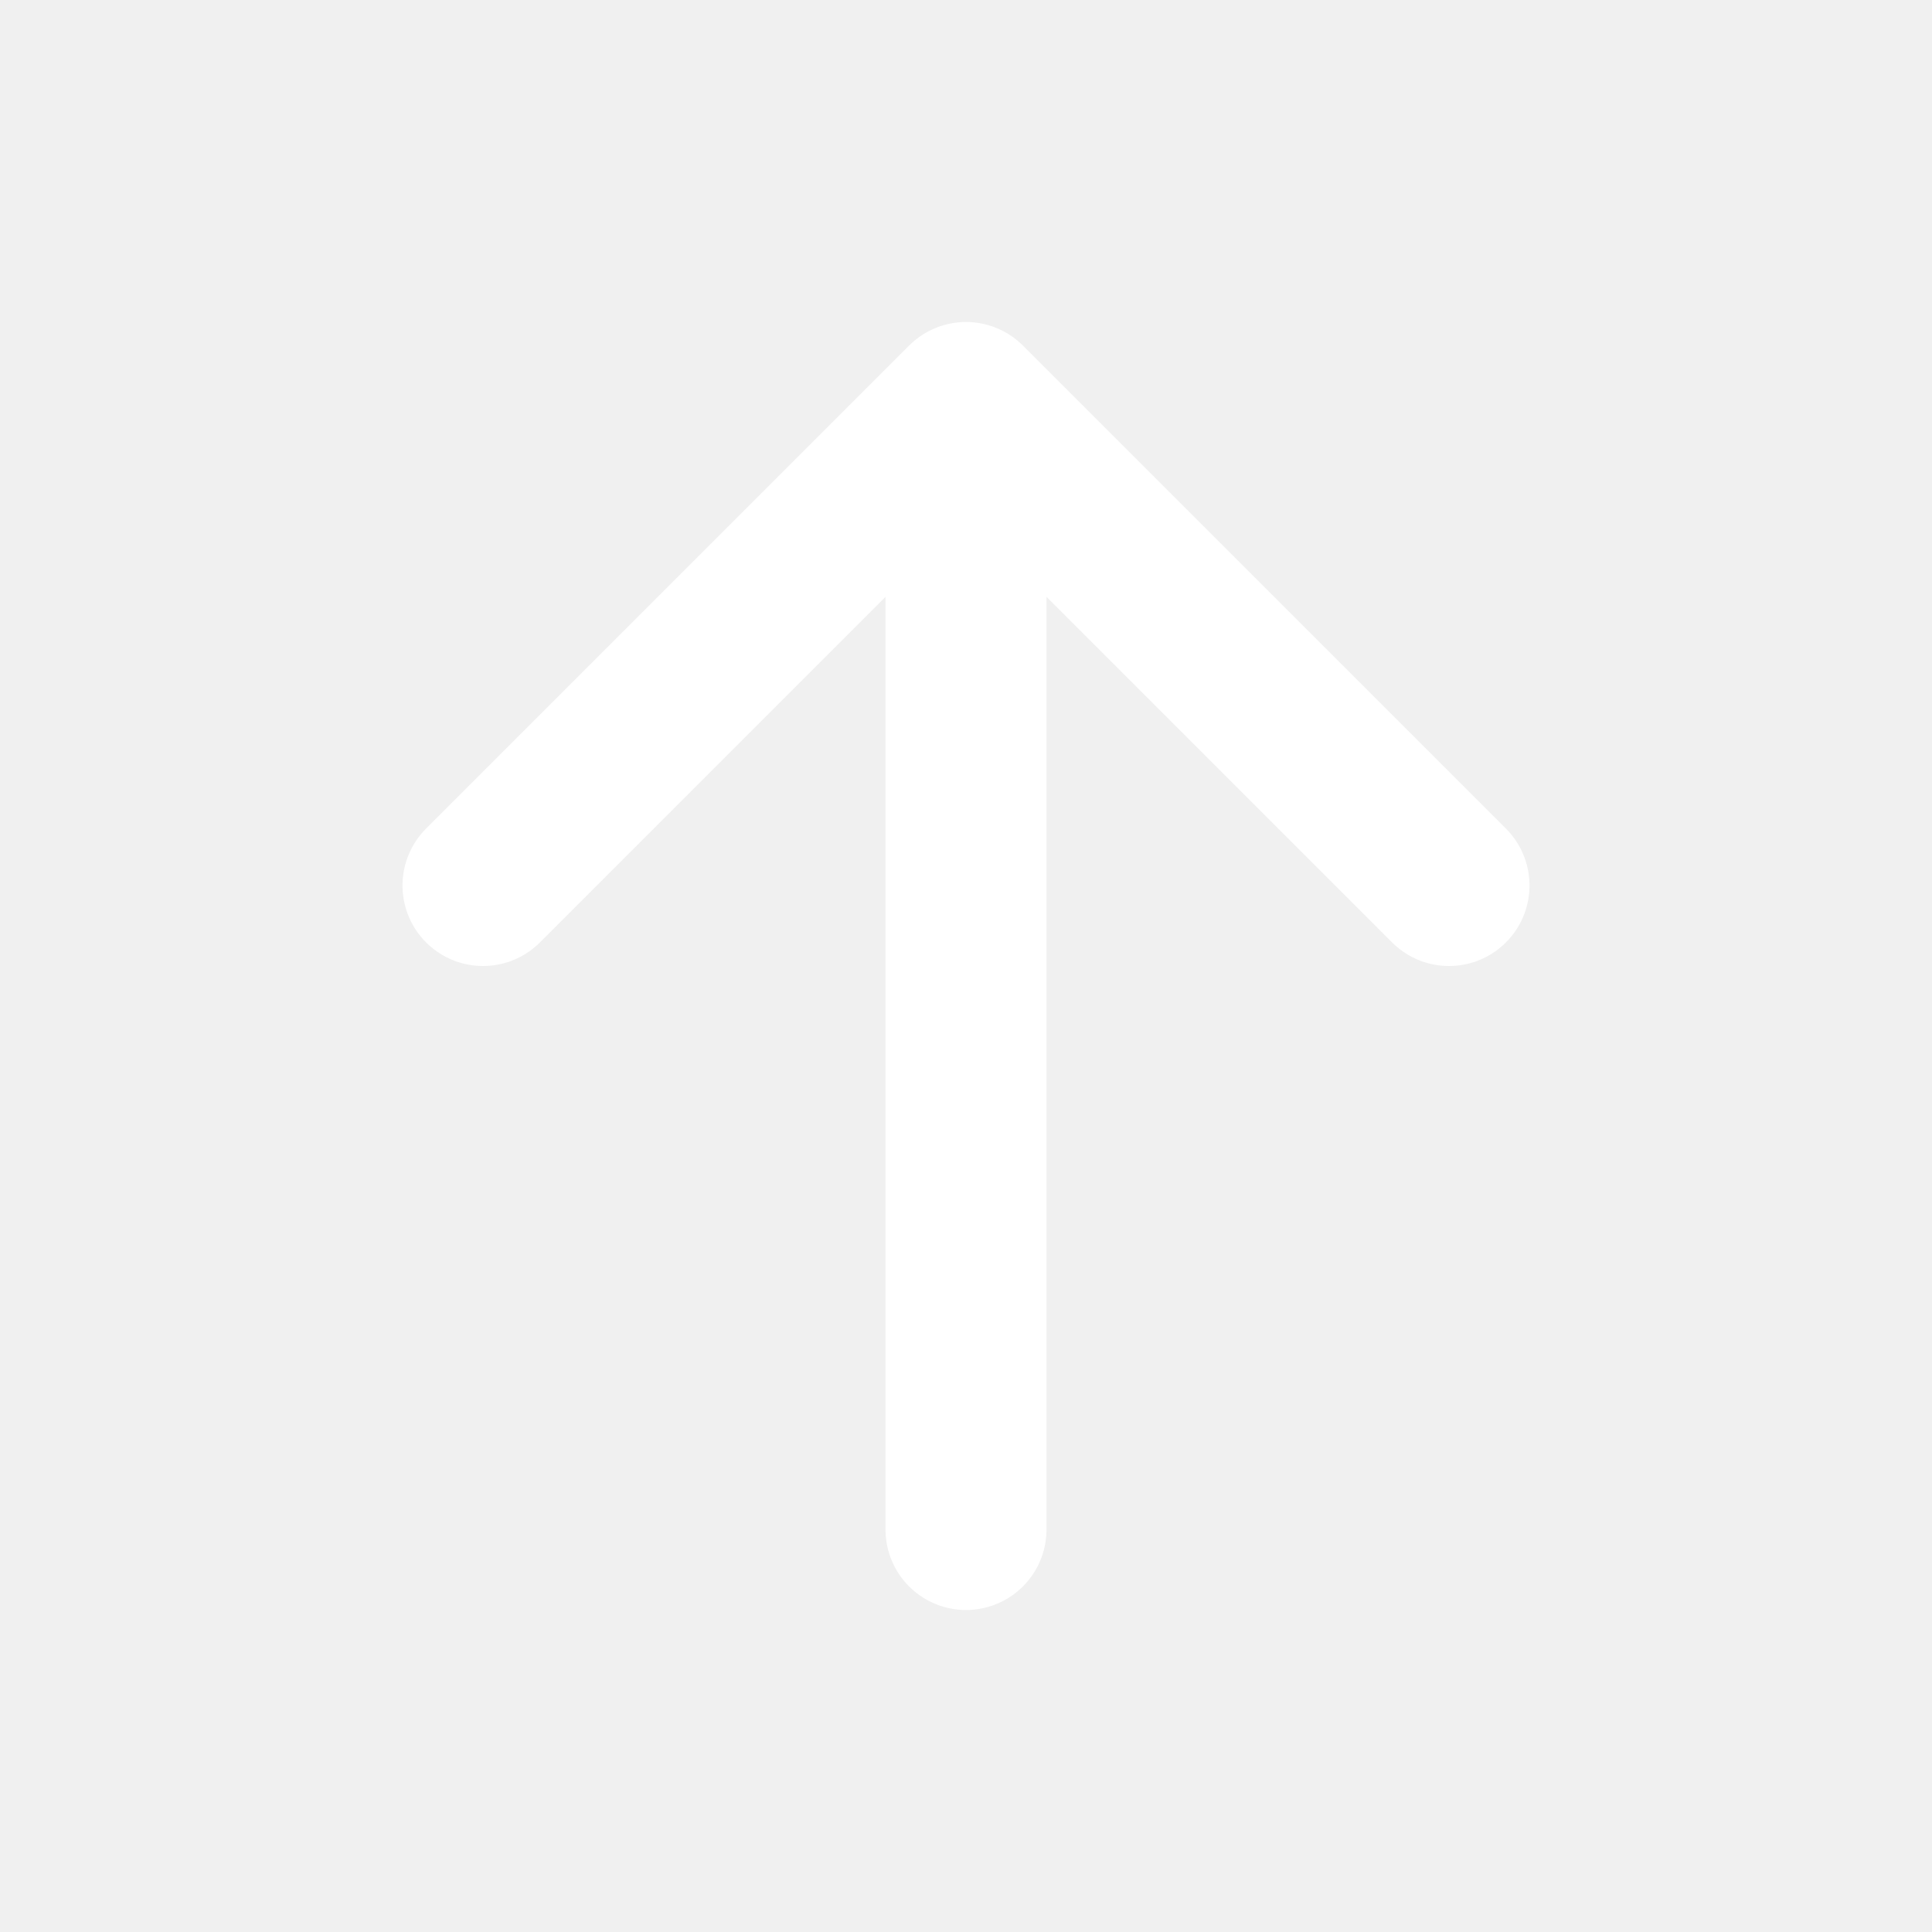
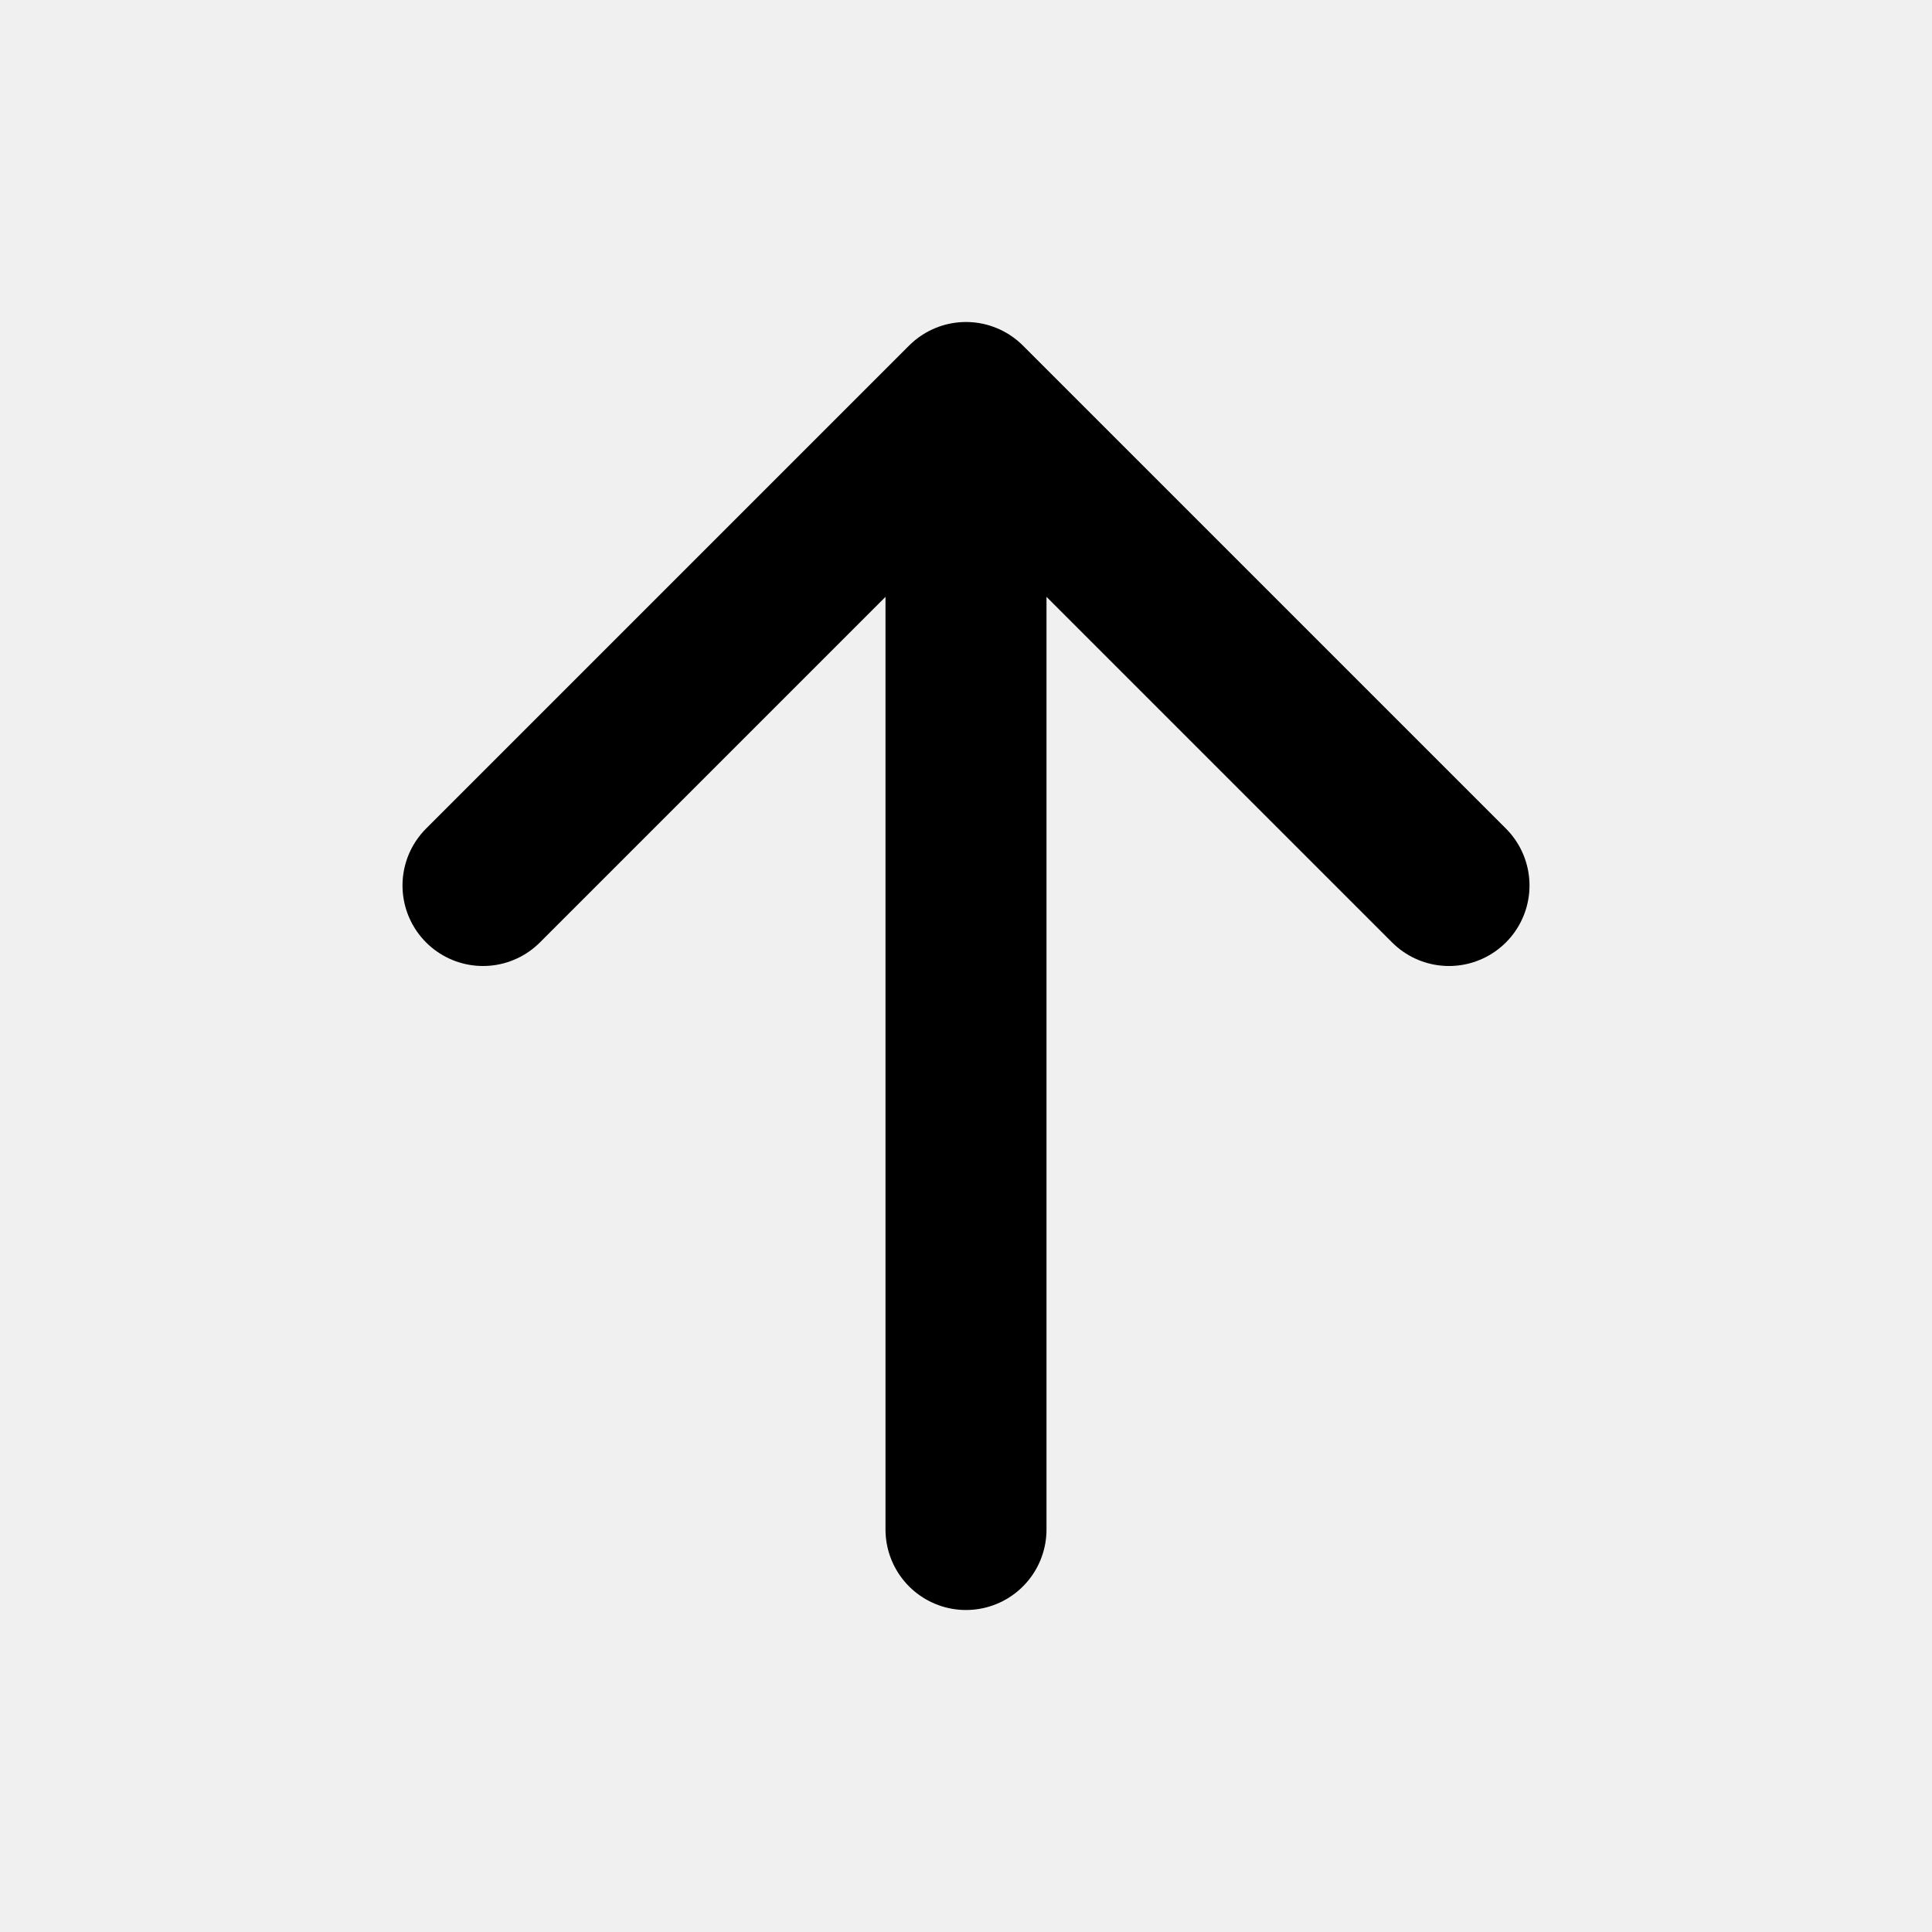
<svg xmlns="http://www.w3.org/2000/svg" width="800px" height="800px" viewBox="0 0 24 24" fill="none">
-   <g id="SVGRepo_bgCarrier" stroke-width="0" />
-   <g id="SVGRepo_tracerCarrier" stroke-linecap="round" stroke-linejoin="round" />
-   <g id="SVGRepo_iconCarrier">
-     <path d="M12 5V19M12 5L6 11M12 5L18 11" stroke="#ffffff" stroke-width="2" stroke-linecap="round" stroke-linejoin="round" />
-   </g>
+   <path d="M12 5V19M12 5L6 11M12 5L18 11" stroke="#000000" stroke-width="2" stroke-linecap="round" stroke-linejoin="round" />
</svg>
